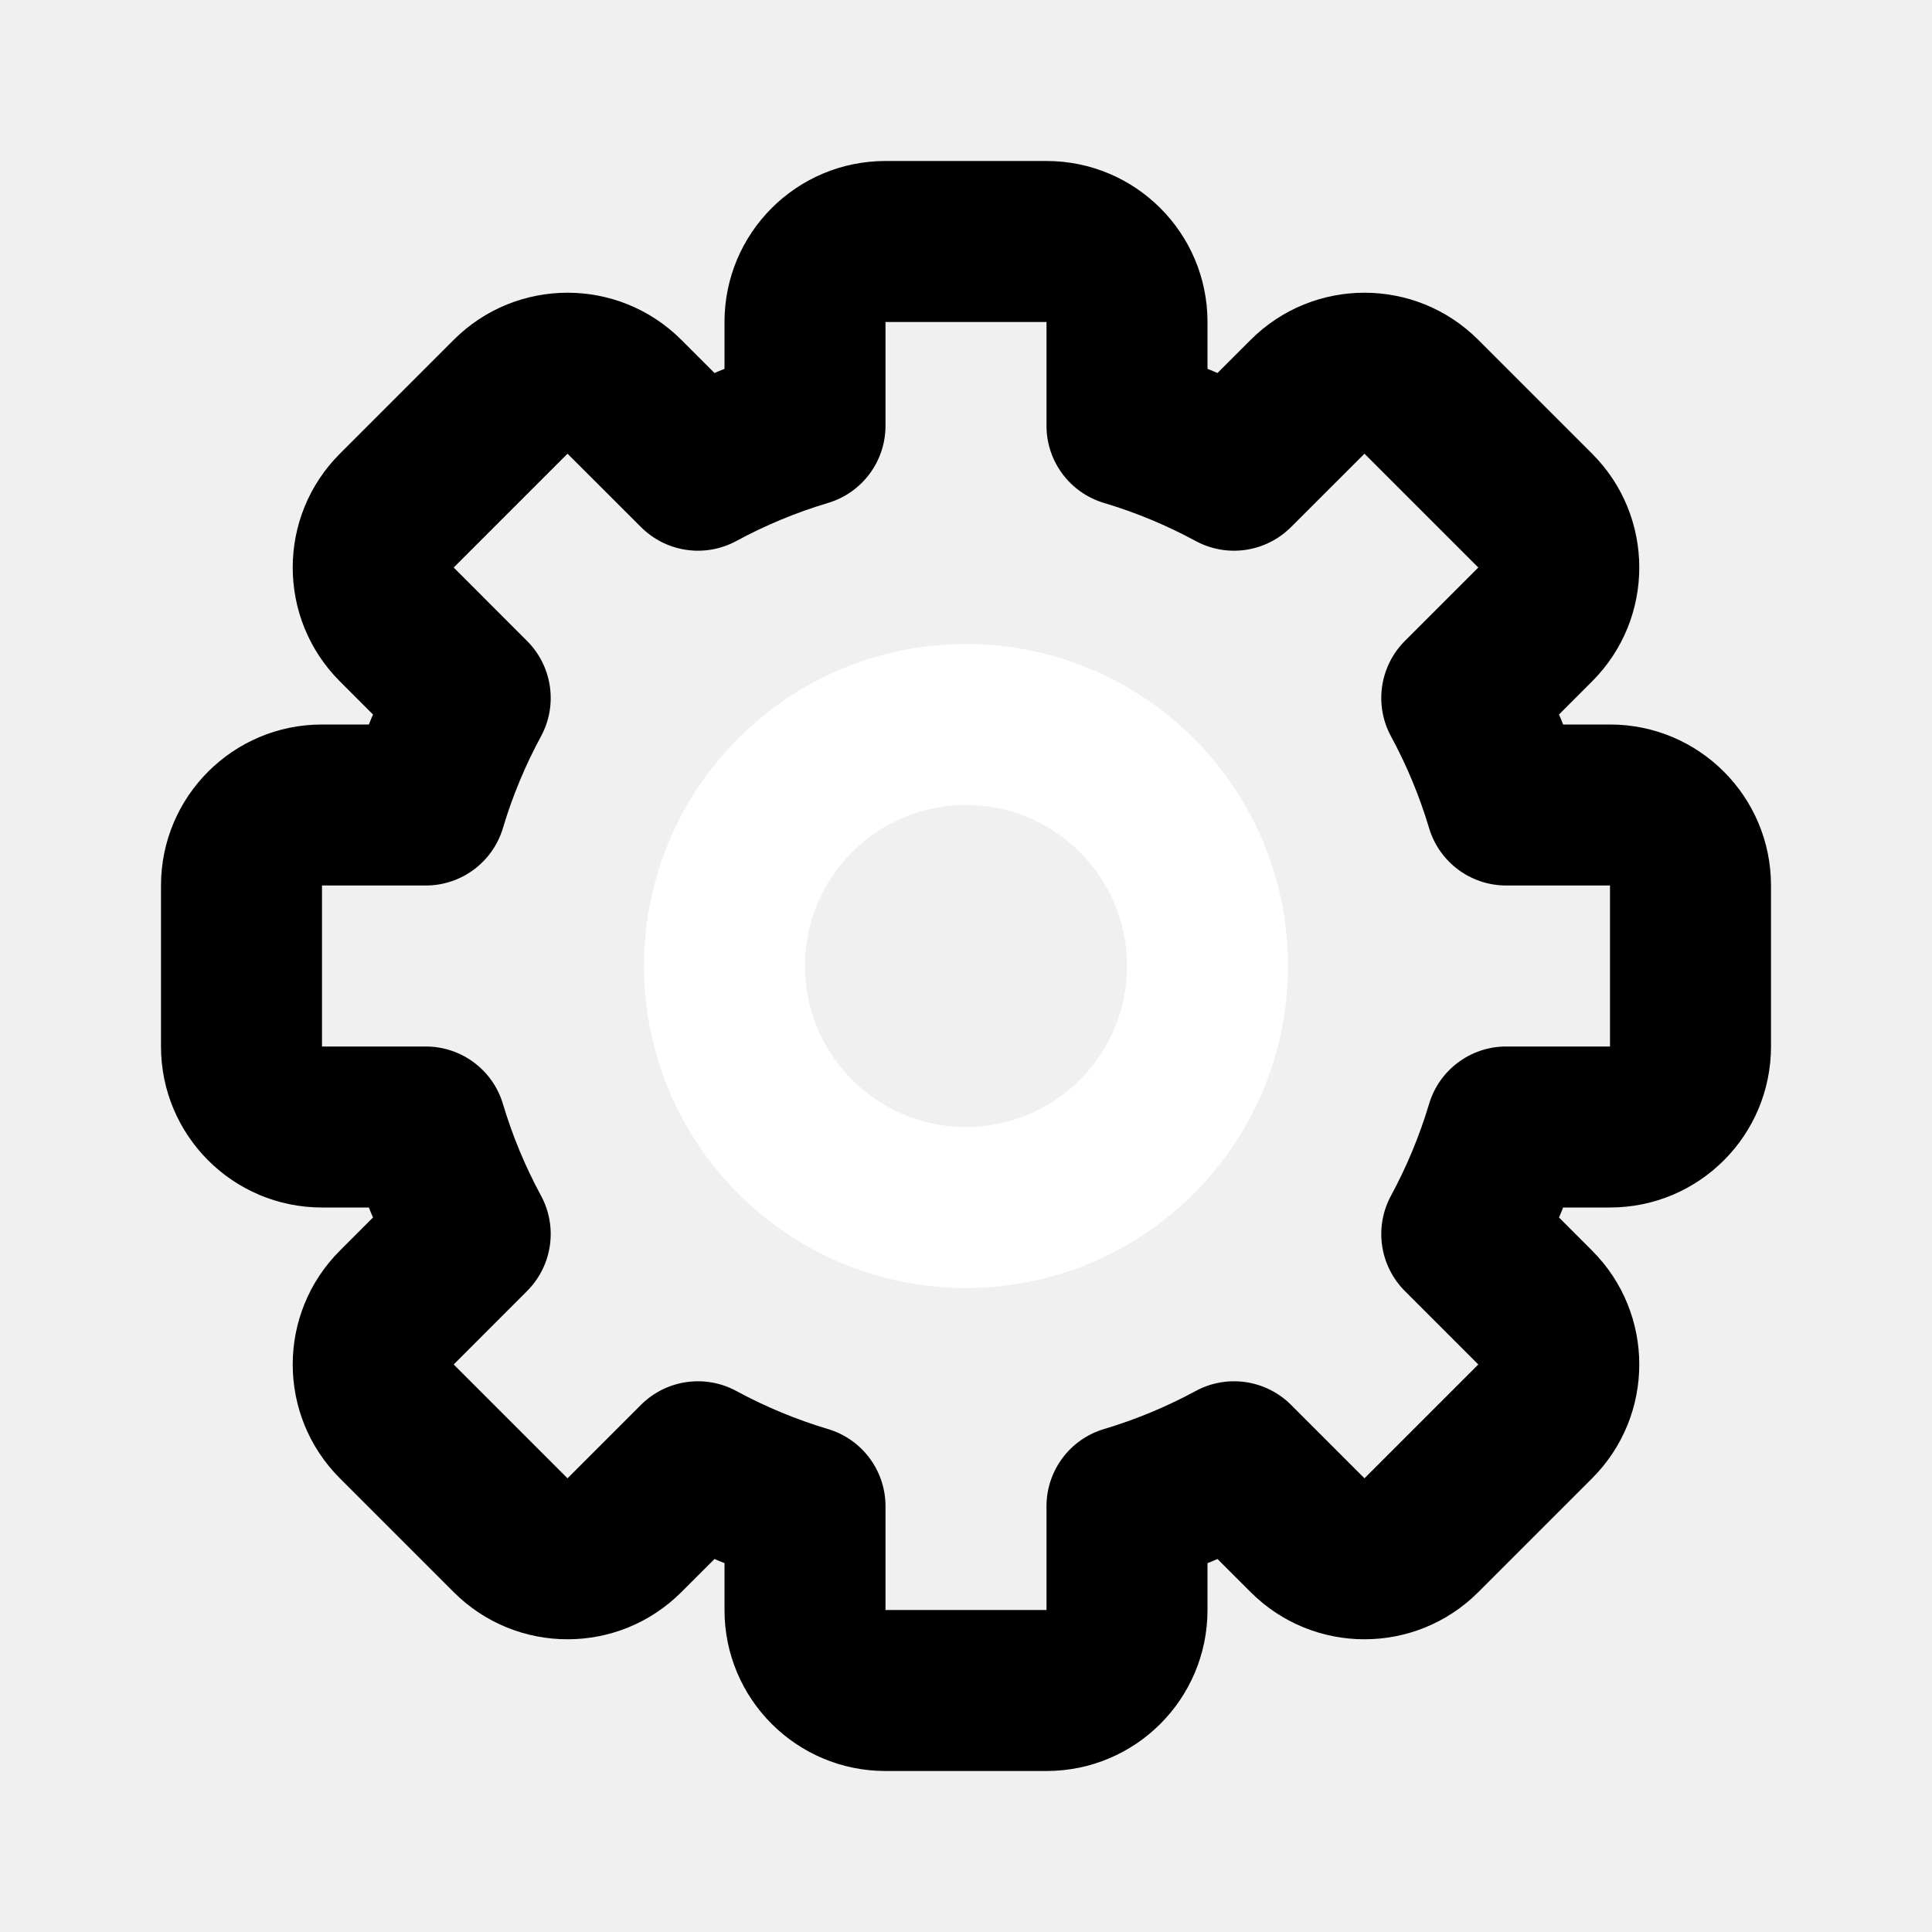
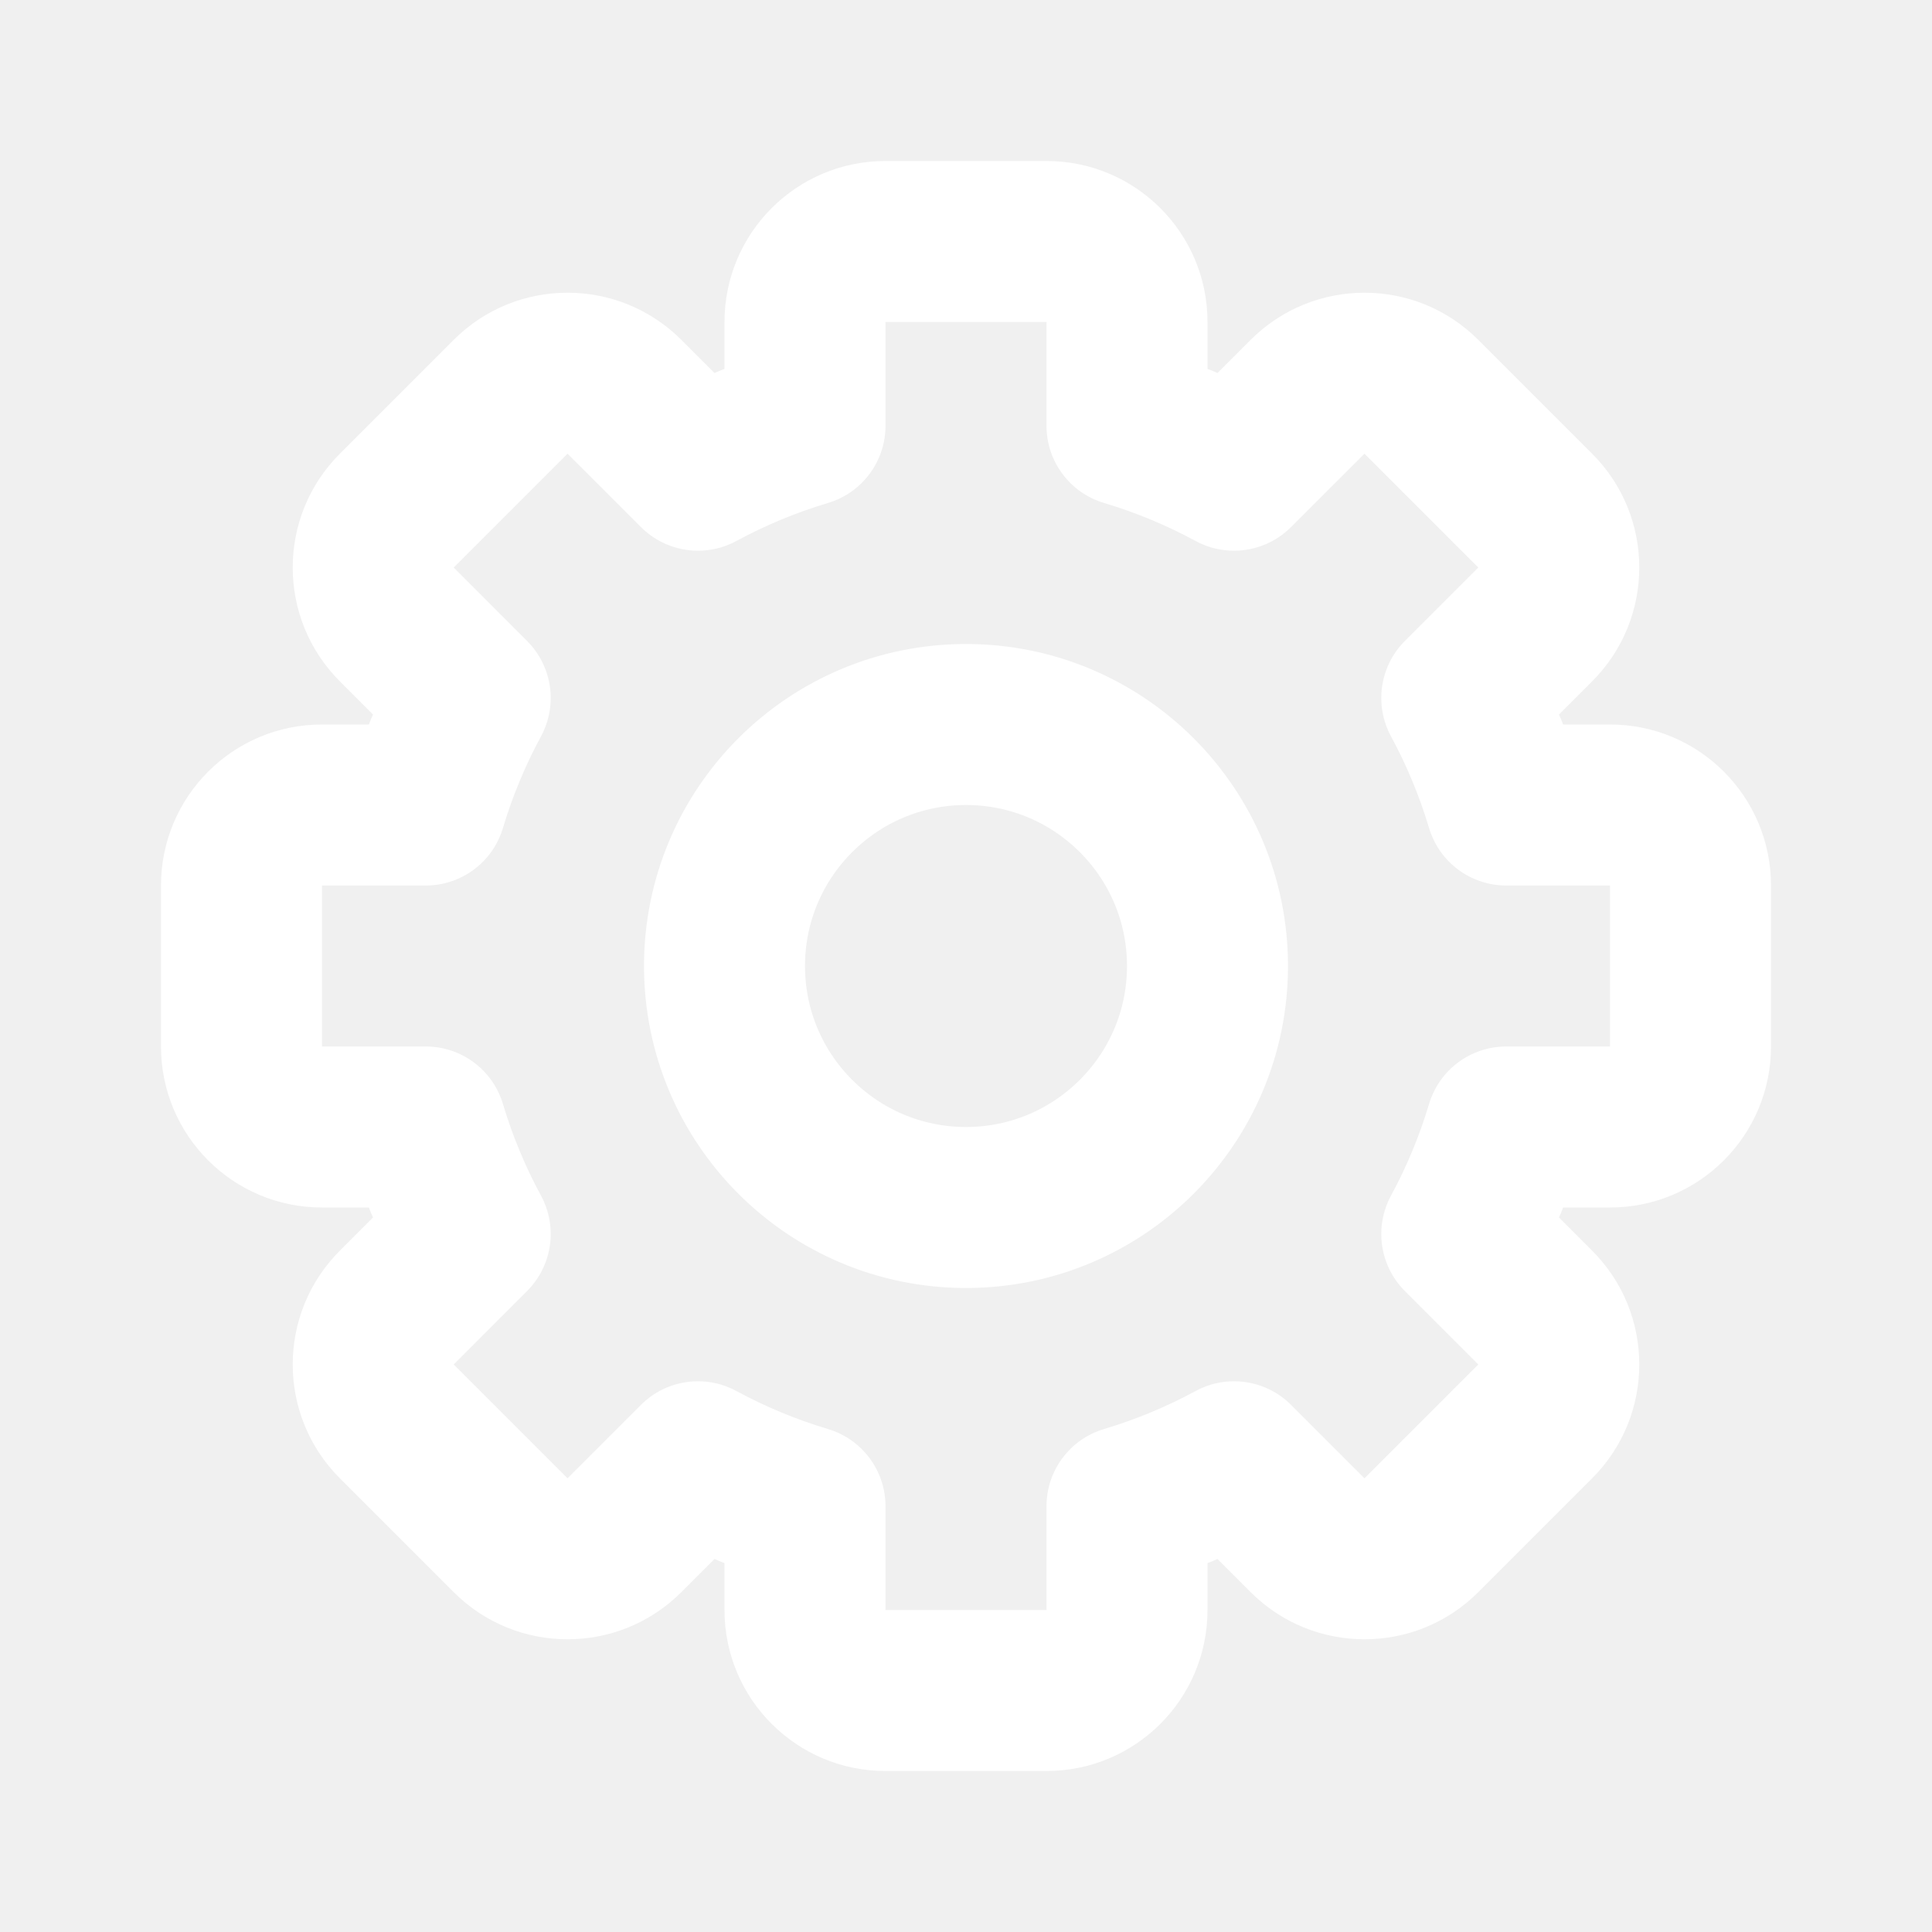
<svg xmlns="http://www.w3.org/2000/svg" width="800px" height="800px" viewBox="0 0 24 24" fill="none">
-   <path d="M14 5.29H13C13 5.732 13.291 6.122 13.715 6.248L14 5.29ZM15.33 5.841L14.854 6.721C15.243 6.931 15.724 6.861 16.037 6.548L15.33 5.841ZM16.243 4.929L15.536 4.222V4.222L16.243 4.929ZM17.657 4.929L16.95 5.636L16.95 5.636L17.657 4.929ZM19.071 6.343L19.778 5.636V5.636L19.071 6.343ZM19.071 7.757L18.364 7.05L19.071 7.757ZM18.159 8.67L17.451 7.963C17.139 8.276 17.069 8.757 17.279 9.146L18.159 8.67ZM18.71 10L17.752 10.285C17.878 10.709 18.268 11 18.71 11V10ZM18.71 14V13C18.268 13 17.878 13.291 17.752 13.715L18.71 14ZM18.159 15.33L17.279 14.854C17.069 15.243 17.139 15.724 17.451 16.037L18.159 15.33ZM19.071 16.243L19.778 15.536V15.536L19.071 16.243ZM19.071 17.657L18.364 16.95L18.364 16.95L19.071 17.657ZM17.657 19.071L18.364 19.778V19.778L17.657 19.071ZM15.33 18.159L16.037 17.451C15.724 17.139 15.243 17.069 14.854 17.279L15.33 18.159ZM14 18.71L13.715 17.752C13.291 17.878 13 18.268 13 18.71H14ZM10 18.71H11C11 18.268 10.709 17.878 10.285 17.752L10 18.71ZM8.67 18.159L9.146 17.279C8.757 17.069 8.276 17.139 7.963 17.451L8.67 18.159ZM7.757 19.071L7.05 18.364L7.05 18.364L7.757 19.071ZM6.343 19.071L5.636 19.778H5.636L6.343 19.071ZM4.929 17.657L4.222 18.364H4.222L4.929 17.657ZM4.929 16.243L4.222 15.536H4.222L4.929 16.243ZM5.841 15.33L6.548 16.037C6.861 15.724 6.931 15.243 6.721 14.854L5.841 15.33ZM5.29 14L6.248 13.715C6.122 13.291 5.732 13 5.29 13V14ZM5.29 10V11C5.732 11 6.122 10.709 6.248 10.285L5.29 10ZM5.841 8.67L6.721 9.146C6.931 8.757 6.861 8.276 6.548 7.963L5.841 8.67ZM4.929 7.757L4.222 8.464H4.222L4.929 7.757ZM4.929 6.343L5.636 7.05H5.636L4.929 6.343ZM6.343 4.929L7.05 5.636L7.05 5.636L6.343 4.929ZM7.757 4.929L8.464 4.222V4.222L7.757 4.929ZM8.67 5.841L7.963 6.548C8.276 6.861 8.757 6.931 9.146 6.721L8.67 5.841ZM10 5.29L10.285 6.248C10.709 6.122 11 5.732 11 5.29H10ZM11 2C9.895 2 9 2.895 9 4H11V4V2ZM13 2H11V4H13V2ZM15 4C15 2.895 14.105 2 13 2V4H15ZM15 5.29V4H13V5.29H15ZM15.807 4.962C15.327 4.702 14.818 4.49 14.285 4.331L13.715 6.248C14.113 6.367 14.494 6.526 14.854 6.721L15.807 4.962ZM15.536 4.222L14.623 5.134L16.037 6.548L16.95 5.636L15.536 4.222ZM18.364 4.222C17.583 3.441 16.317 3.441 15.536 4.222L16.95 5.636V5.636L18.364 4.222ZM19.778 5.636L18.364 4.222L16.95 5.636L18.364 7.05L19.778 5.636ZM19.778 8.464C20.559 7.683 20.559 6.417 19.778 5.636L18.364 7.05L18.364 7.05L19.778 8.464ZM18.866 9.377L19.778 8.464L18.364 7.05L17.451 7.963L18.866 9.377ZM19.669 9.715C19.51 9.182 19.298 8.673 19.038 8.193L17.279 9.146C17.474 9.506 17.633 9.887 17.752 10.285L19.669 9.715ZM18.71 11H20V9H18.71V11ZM20 11H22C22 9.895 21.105 9 20 9V11ZM20 11V13H22V11H20ZM20 13V15C21.105 15 22 14.105 22 13H20ZM20 13H18.71V15H20V13ZM19.038 15.807C19.298 15.327 19.51 14.818 19.669 14.285L17.752 13.715C17.633 14.113 17.474 14.494 17.279 14.854L19.038 15.807ZM19.778 15.536L18.866 14.623L17.451 16.037L18.364 16.95L19.778 15.536ZM19.778 18.364C20.559 17.583 20.559 16.317 19.778 15.536L18.364 16.95H18.364L19.778 18.364ZM18.364 19.778L19.778 18.364L18.364 16.95L16.95 18.364L18.364 19.778ZM15.536 19.778C16.317 20.559 17.583 20.559 18.364 19.778L16.95 18.364L15.536 19.778ZM14.623 18.866L15.536 19.778L16.95 18.364L16.037 17.451L14.623 18.866ZM14.285 19.669C14.818 19.51 15.327 19.298 15.807 19.038L14.854 17.279C14.494 17.474 14.113 17.633 13.715 17.752L14.285 19.669ZM15 20V18.71H13V20H15ZM13 22C14.105 22 15 21.105 15 20H13V22ZM11 22H13V20H11V22ZM9 20C9 21.105 9.895 22 11 22V20H9ZM9 18.71V20H11V18.71H9ZM8.193 19.038C8.673 19.298 9.182 19.51 9.715 19.669L10.285 17.752C9.887 17.633 9.506 17.474 9.146 17.279L8.193 19.038ZM8.464 19.778L9.377 18.866L7.963 17.451L7.05 18.364L8.464 19.778ZM5.636 19.778C6.417 20.559 7.683 20.559 8.464 19.778L7.05 18.364L5.636 19.778ZM4.222 18.364L5.636 19.778L7.05 18.364L5.636 16.95L4.222 18.364ZM4.222 15.536C3.441 16.317 3.441 17.583 4.222 18.364L5.636 16.95V16.95L4.222 15.536ZM5.134 14.623L4.222 15.536L5.636 16.95L6.548 16.037L5.134 14.623ZM4.331 14.285C4.49 14.818 4.702 15.327 4.962 15.807L6.721 14.854C6.526 14.494 6.367 14.113 6.248 13.715L4.331 14.285ZM5.29 13H4V15H5.29V13ZM4 13H4H2C2 14.105 2.895 15 4 15V13ZM4 13V11H2V13H4ZM4 11V9C2.895 9 2 9.895 2 11H4ZM4 11H5.29V9H4V11ZM4.962 8.193C4.702 8.673 4.49 9.182 4.331 9.715L6.248 10.285C6.367 9.887 6.526 9.506 6.721 9.146L4.962 8.193ZM4.222 8.464L5.134 9.377L6.548 7.963L5.636 7.05L4.222 8.464ZM4.222 5.636C3.441 6.417 3.441 7.683 4.222 8.464L5.636 7.05L5.636 7.05L4.222 5.636ZM5.636 4.222L4.222 5.636L5.636 7.05L7.05 5.636L5.636 4.222ZM8.464 4.222C7.683 3.441 6.417 3.441 5.636 4.222L7.05 5.636V5.636L8.464 4.222ZM9.377 5.134L8.464 4.222L7.05 5.636L7.963 6.548L9.377 5.134ZM9.715 4.331C9.182 4.49 8.673 4.702 8.193 4.962L9.146 6.721C9.506 6.526 9.887 6.367 10.285 6.248L9.715 4.331ZM9 4V5.29H11V4H9Z" fill="#000000" />
+   <path d="M14 5.29H13C13 5.732 13.291 6.122 13.715 6.248L14 5.29ZM15.33 5.841L14.854 6.721C15.243 6.931 15.724 6.861 16.037 6.548L15.33 5.841ZM16.243 4.929L15.536 4.222V4.222L16.243 4.929ZM17.657 4.929L16.95 5.636L16.95 5.636L17.657 4.929ZM19.071 6.343L19.778 5.636V5.636L19.071 6.343ZM19.071 7.757L18.364 7.05L19.071 7.757ZM18.159 8.67L17.451 7.963C17.139 8.276 17.069 8.757 17.279 9.146L18.159 8.67ZM18.71 10L17.752 10.285C17.878 10.709 18.268 11 18.71 11V10ZM18.71 14V13C18.268 13 17.878 13.291 17.752 13.715L18.71 14ZM18.159 15.33L17.279 14.854C17.069 15.243 17.139 15.724 17.451 16.037L18.159 15.33ZM19.071 16.243L19.778 15.536V15.536L19.071 16.243ZM19.071 17.657L18.364 16.95L18.364 16.95L19.071 17.657ZM17.657 19.071L18.364 19.778V19.778L17.657 19.071ZM15.33 18.159L16.037 17.451C15.724 17.139 15.243 17.069 14.854 17.279L15.33 18.159ZM14 18.71L13.715 17.752C13.291 17.878 13 18.268 13 18.71H14ZM10 18.71H11C11 18.268 10.709 17.878 10.285 17.752L10 18.71ZM8.67 18.159L9.146 17.279C8.757 17.069 8.276 17.139 7.963 17.451L8.67 18.159ZM7.757 19.071L7.05 18.364L7.05 18.364L7.757 19.071ZM6.343 19.071L5.636 19.778H5.636L6.343 19.071ZM4.929 17.657L4.222 18.364H4.222L4.929 17.657ZM4.929 16.243L4.222 15.536H4.222L4.929 16.243ZM5.841 15.33L6.548 16.037C6.861 15.724 6.931 15.243 6.721 14.854L5.841 15.33ZM5.29 14L6.248 13.715C6.122 13.291 5.732 13 5.29 13V14ZM5.29 10V11C5.732 11 6.122 10.709 6.248 10.285L5.29 10ZM5.841 8.67L6.721 9.146C6.931 8.757 6.861 8.276 6.548 7.963L5.841 8.67ZM4.929 7.757L4.222 8.464H4.222L4.929 7.757ZM4.929 6.343L5.636 7.05H5.636L4.929 6.343ZM6.343 4.929L7.05 5.636L7.05 5.636L6.343 4.929ZM7.757 4.929L8.464 4.222V4.222L7.757 4.929ZM8.67 5.841L7.963 6.548C8.276 6.861 8.757 6.931 9.146 6.721L8.67 5.841ZM10 5.29L10.285 6.248C10.709 6.122 11 5.732 11 5.29H10ZM11 2C9.895 2 9 2.895 9 4H11V4V2ZM13 2H11V4H13V2ZM15 4C15 2.895 14.105 2 13 2V4H15ZM15 5.29V4H13V5.29H15ZM15.807 4.962C15.327 4.702 14.818 4.49 14.285 4.331L13.715 6.248C14.113 6.367 14.494 6.526 14.854 6.721L15.807 4.962ZM15.536 4.222L14.623 5.134L16.037 6.548L16.95 5.636L15.536 4.222ZM18.364 4.222C17.583 3.441 16.317 3.441 15.536 4.222L16.95 5.636V5.636L18.364 4.222ZM19.778 5.636L18.364 4.222L16.95 5.636L18.364 7.05L19.778 5.636ZM19.778 8.464C20.559 7.683 20.559 6.417 19.778 5.636L18.364 7.05L18.364 7.05L19.778 8.464ZM18.866 9.377L19.778 8.464L18.364 7.05L17.451 7.963L18.866 9.377ZM19.669 9.715C19.51 9.182 19.298 8.673 19.038 8.193L17.279 9.146C17.474 9.506 17.633 9.887 17.752 10.285L19.669 9.715ZM18.71 11H20V9H18.71V11ZM20 11H22C22 9.895 21.105 9 20 9V11ZM20 11V13H22V11H20ZM20 13V15C21.105 15 22 14.105 22 13H20ZM20 13H18.71V15H20V13ZM19.038 15.807C19.298 15.327 19.51 14.818 19.669 14.285L17.752 13.715C17.633 14.113 17.474 14.494 17.279 14.854L19.038 15.807ZM19.778 15.536L18.866 14.623L17.451 16.037L18.364 16.95L19.778 15.536ZM19.778 18.364C20.559 17.583 20.559 16.317 19.778 15.536L18.364 16.95H18.364L19.778 18.364ZM18.364 19.778L19.778 18.364L18.364 16.95L16.95 18.364L18.364 19.778ZM15.536 19.778C16.317 20.559 17.583 20.559 18.364 19.778L16.95 18.364L15.536 19.778ZM14.623 18.866L15.536 19.778L16.95 18.364L16.037 17.451L14.623 18.866ZM14.285 19.669C14.818 19.51 15.327 19.298 15.807 19.038L14.854 17.279C14.494 17.474 14.113 17.633 13.715 17.752L14.285 19.669ZM15 20V18.71H13V20H15ZM13 22C14.105 22 15 21.105 15 20H13V22ZM11 22H13V20H11V22ZM9 20C9 21.105 9.895 22 11 22V20H9ZM9 18.71V20H11V18.71H9ZM8.193 19.038C8.673 19.298 9.182 19.51 9.715 19.669L10.285 17.752C9.887 17.633 9.506 17.474 9.146 17.279L8.193 19.038ZM8.464 19.778L9.377 18.866L7.963 17.451L7.05 18.364L8.464 19.778ZM5.636 19.778C6.417 20.559 7.683 20.559 8.464 19.778L7.05 18.364L5.636 19.778ZM4.222 18.364L5.636 19.778L7.05 18.364L5.636 16.95L4.222 18.364ZM4.222 15.536C3.441 16.317 3.441 17.583 4.222 18.364L5.636 16.95V16.95L4.222 15.536ZM5.134 14.623L4.222 15.536L5.636 16.95L6.548 16.037L5.134 14.623ZM4.331 14.285C4.49 14.818 4.702 15.327 4.962 15.807L6.721 14.854C6.526 14.494 6.367 14.113 6.248 13.715L4.331 14.285ZM5.29 13H4V15H5.29V13ZM4 13H4H2C2 14.105 2.895 15 4 15V13ZM4 13V11H2V13H4ZM4 11V9C2.895 9 2 9.895 2 11H4ZM4 11H5.29V9H4V11ZM4.962 8.193C4.702 8.673 4.49 9.182 4.331 9.715L6.248 10.285C6.367 9.887 6.526 9.506 6.721 9.146L4.962 8.193ZM4.222 8.464L5.134 9.377L6.548 7.963L5.636 7.05L4.222 8.464ZM4.222 5.636C3.441 6.417 3.441 7.683 4.222 8.464L5.636 7.05L5.636 7.05L4.222 5.636ZM5.636 4.222L4.222 5.636L5.636 7.05L7.05 5.636L5.636 4.222ZM8.464 4.222C7.683 3.441 6.417 3.441 5.636 4.222L7.05 5.636V5.636L8.464 4.222ZM9.377 5.134L8.464 4.222L7.05 5.636L7.963 6.548L9.377 5.134ZM9.715 4.331C9.182 4.49 8.673 4.702 8.193 4.962L9.146 6.721C9.506 6.526 9.887 6.367 10.285 6.248L9.715 4.331ZM9 4V5.29H11V4H9Z" fill="#FFF" />
  <circle cx="12" cy="12" r="3" stroke="#FFF" stroke-width="2" stroke-linecap="round" stroke-linejoin="round" />
</svg>
